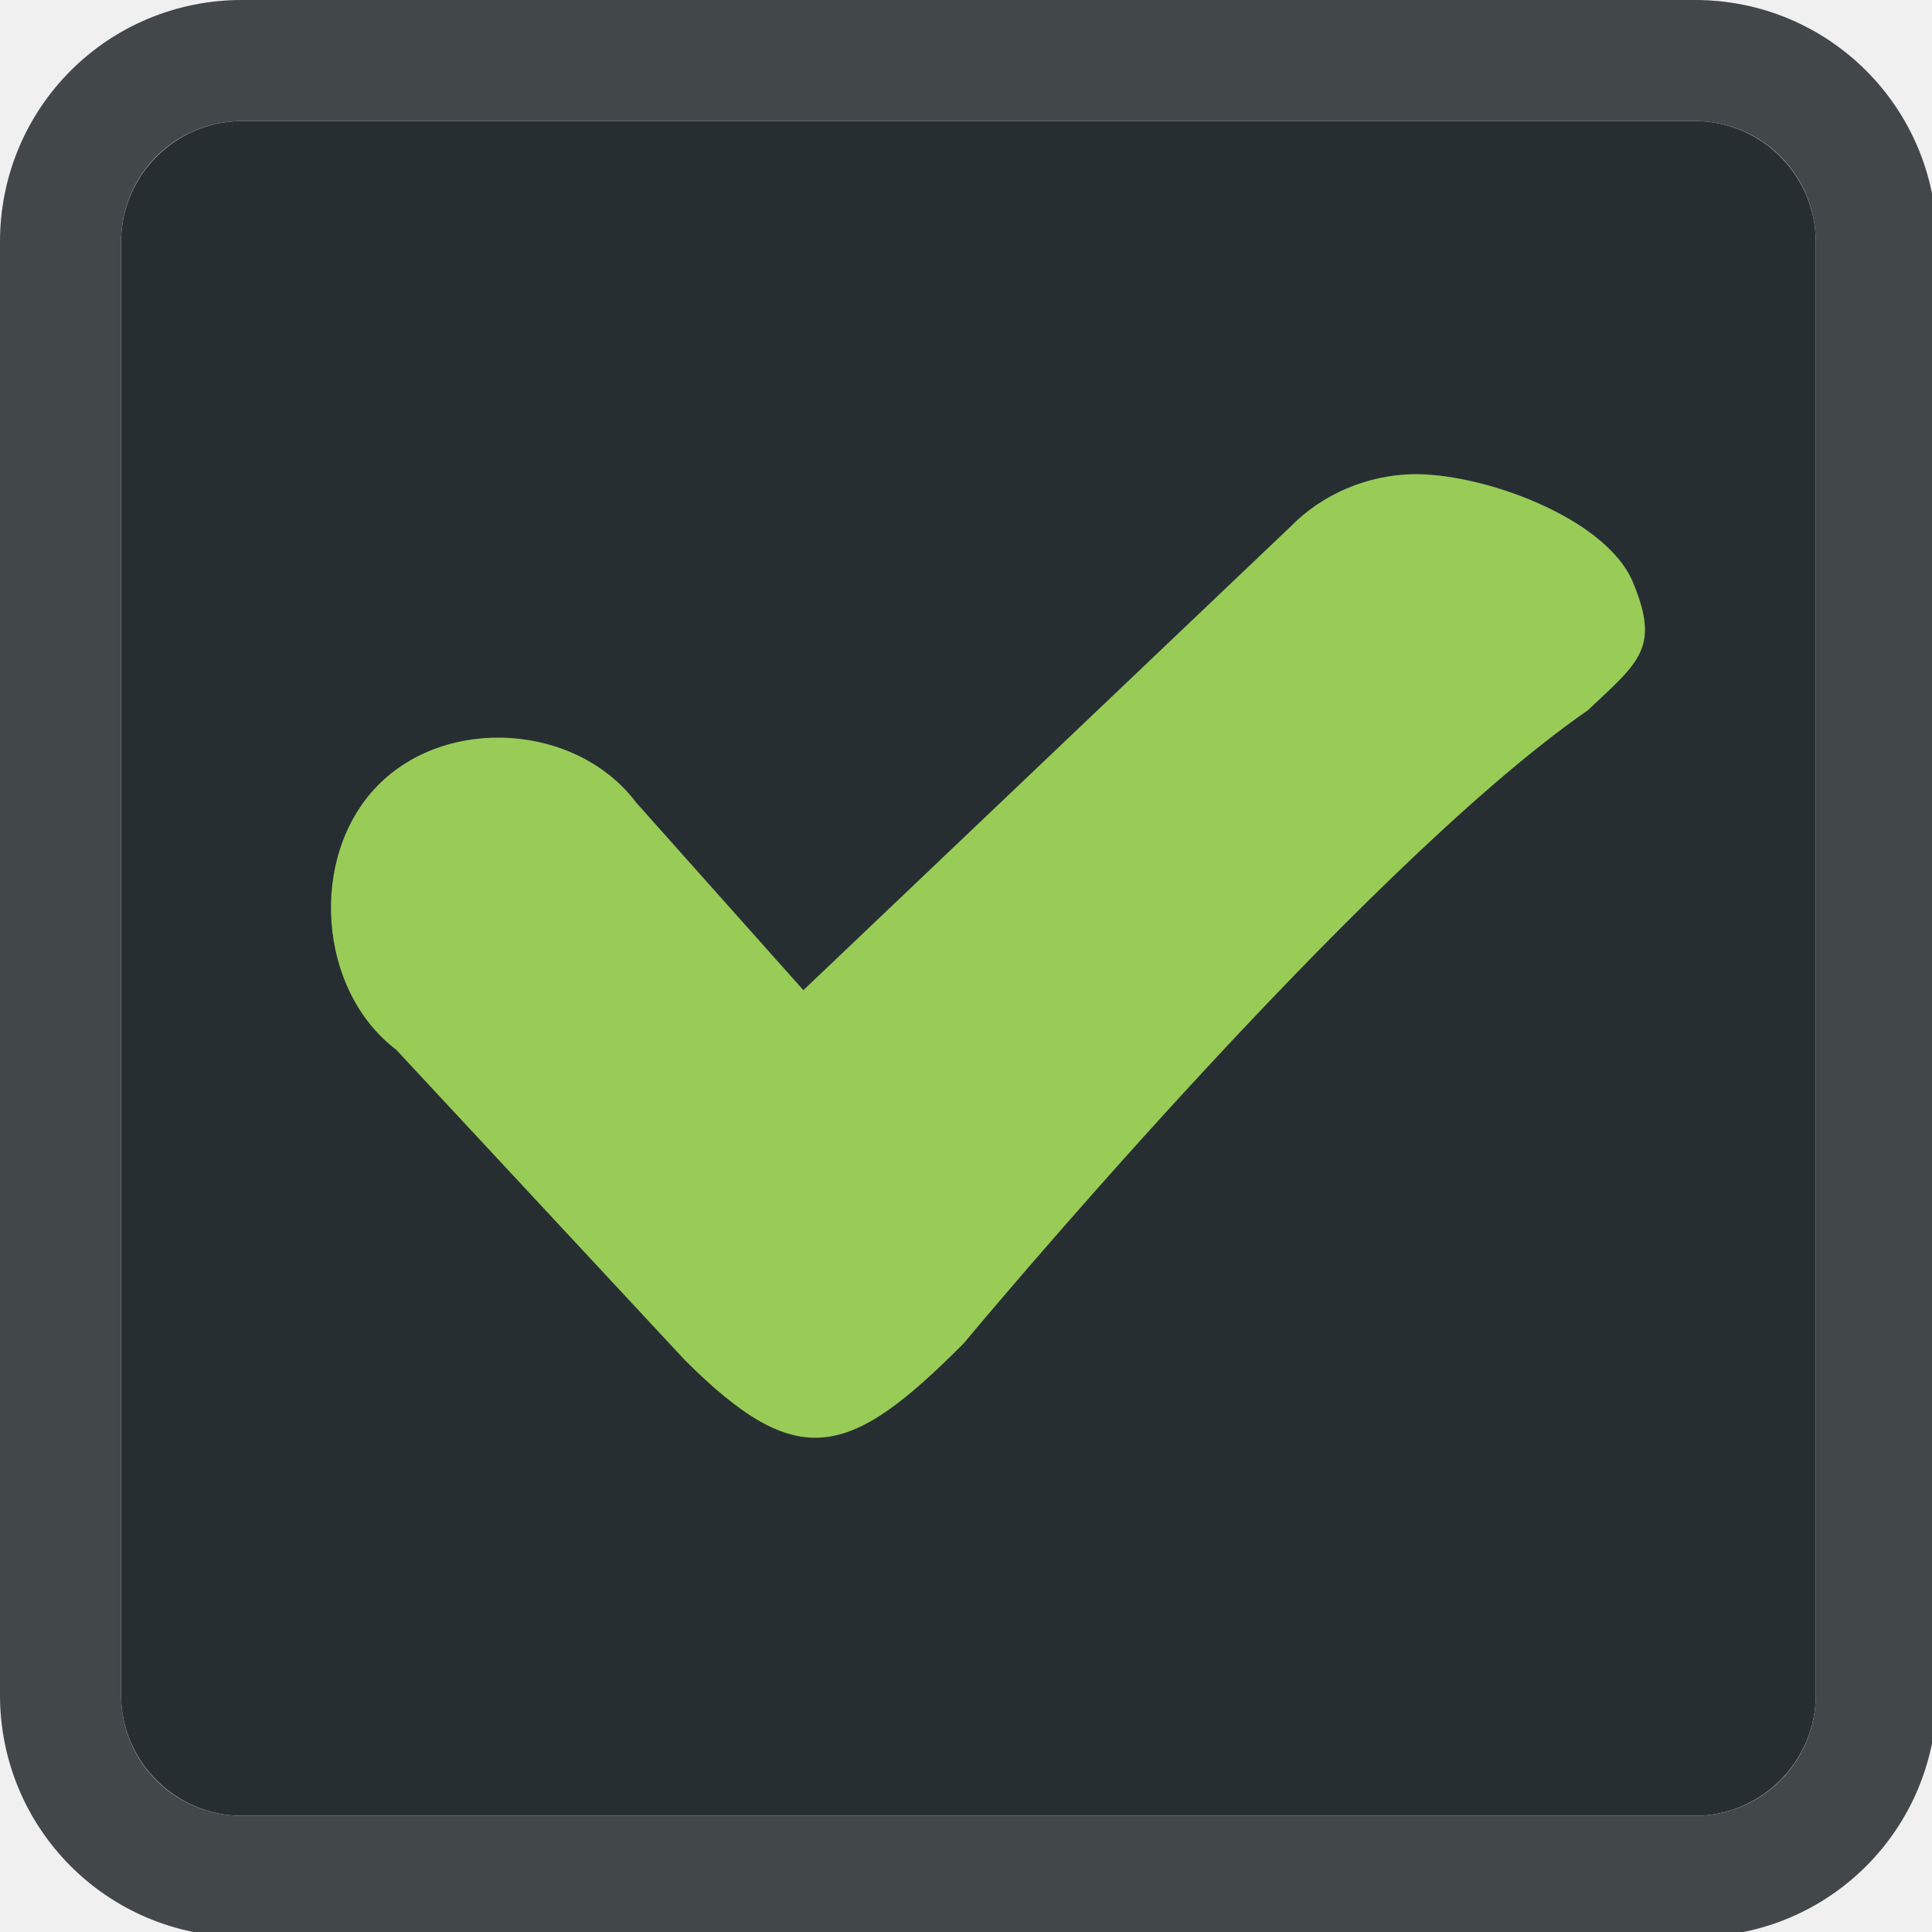
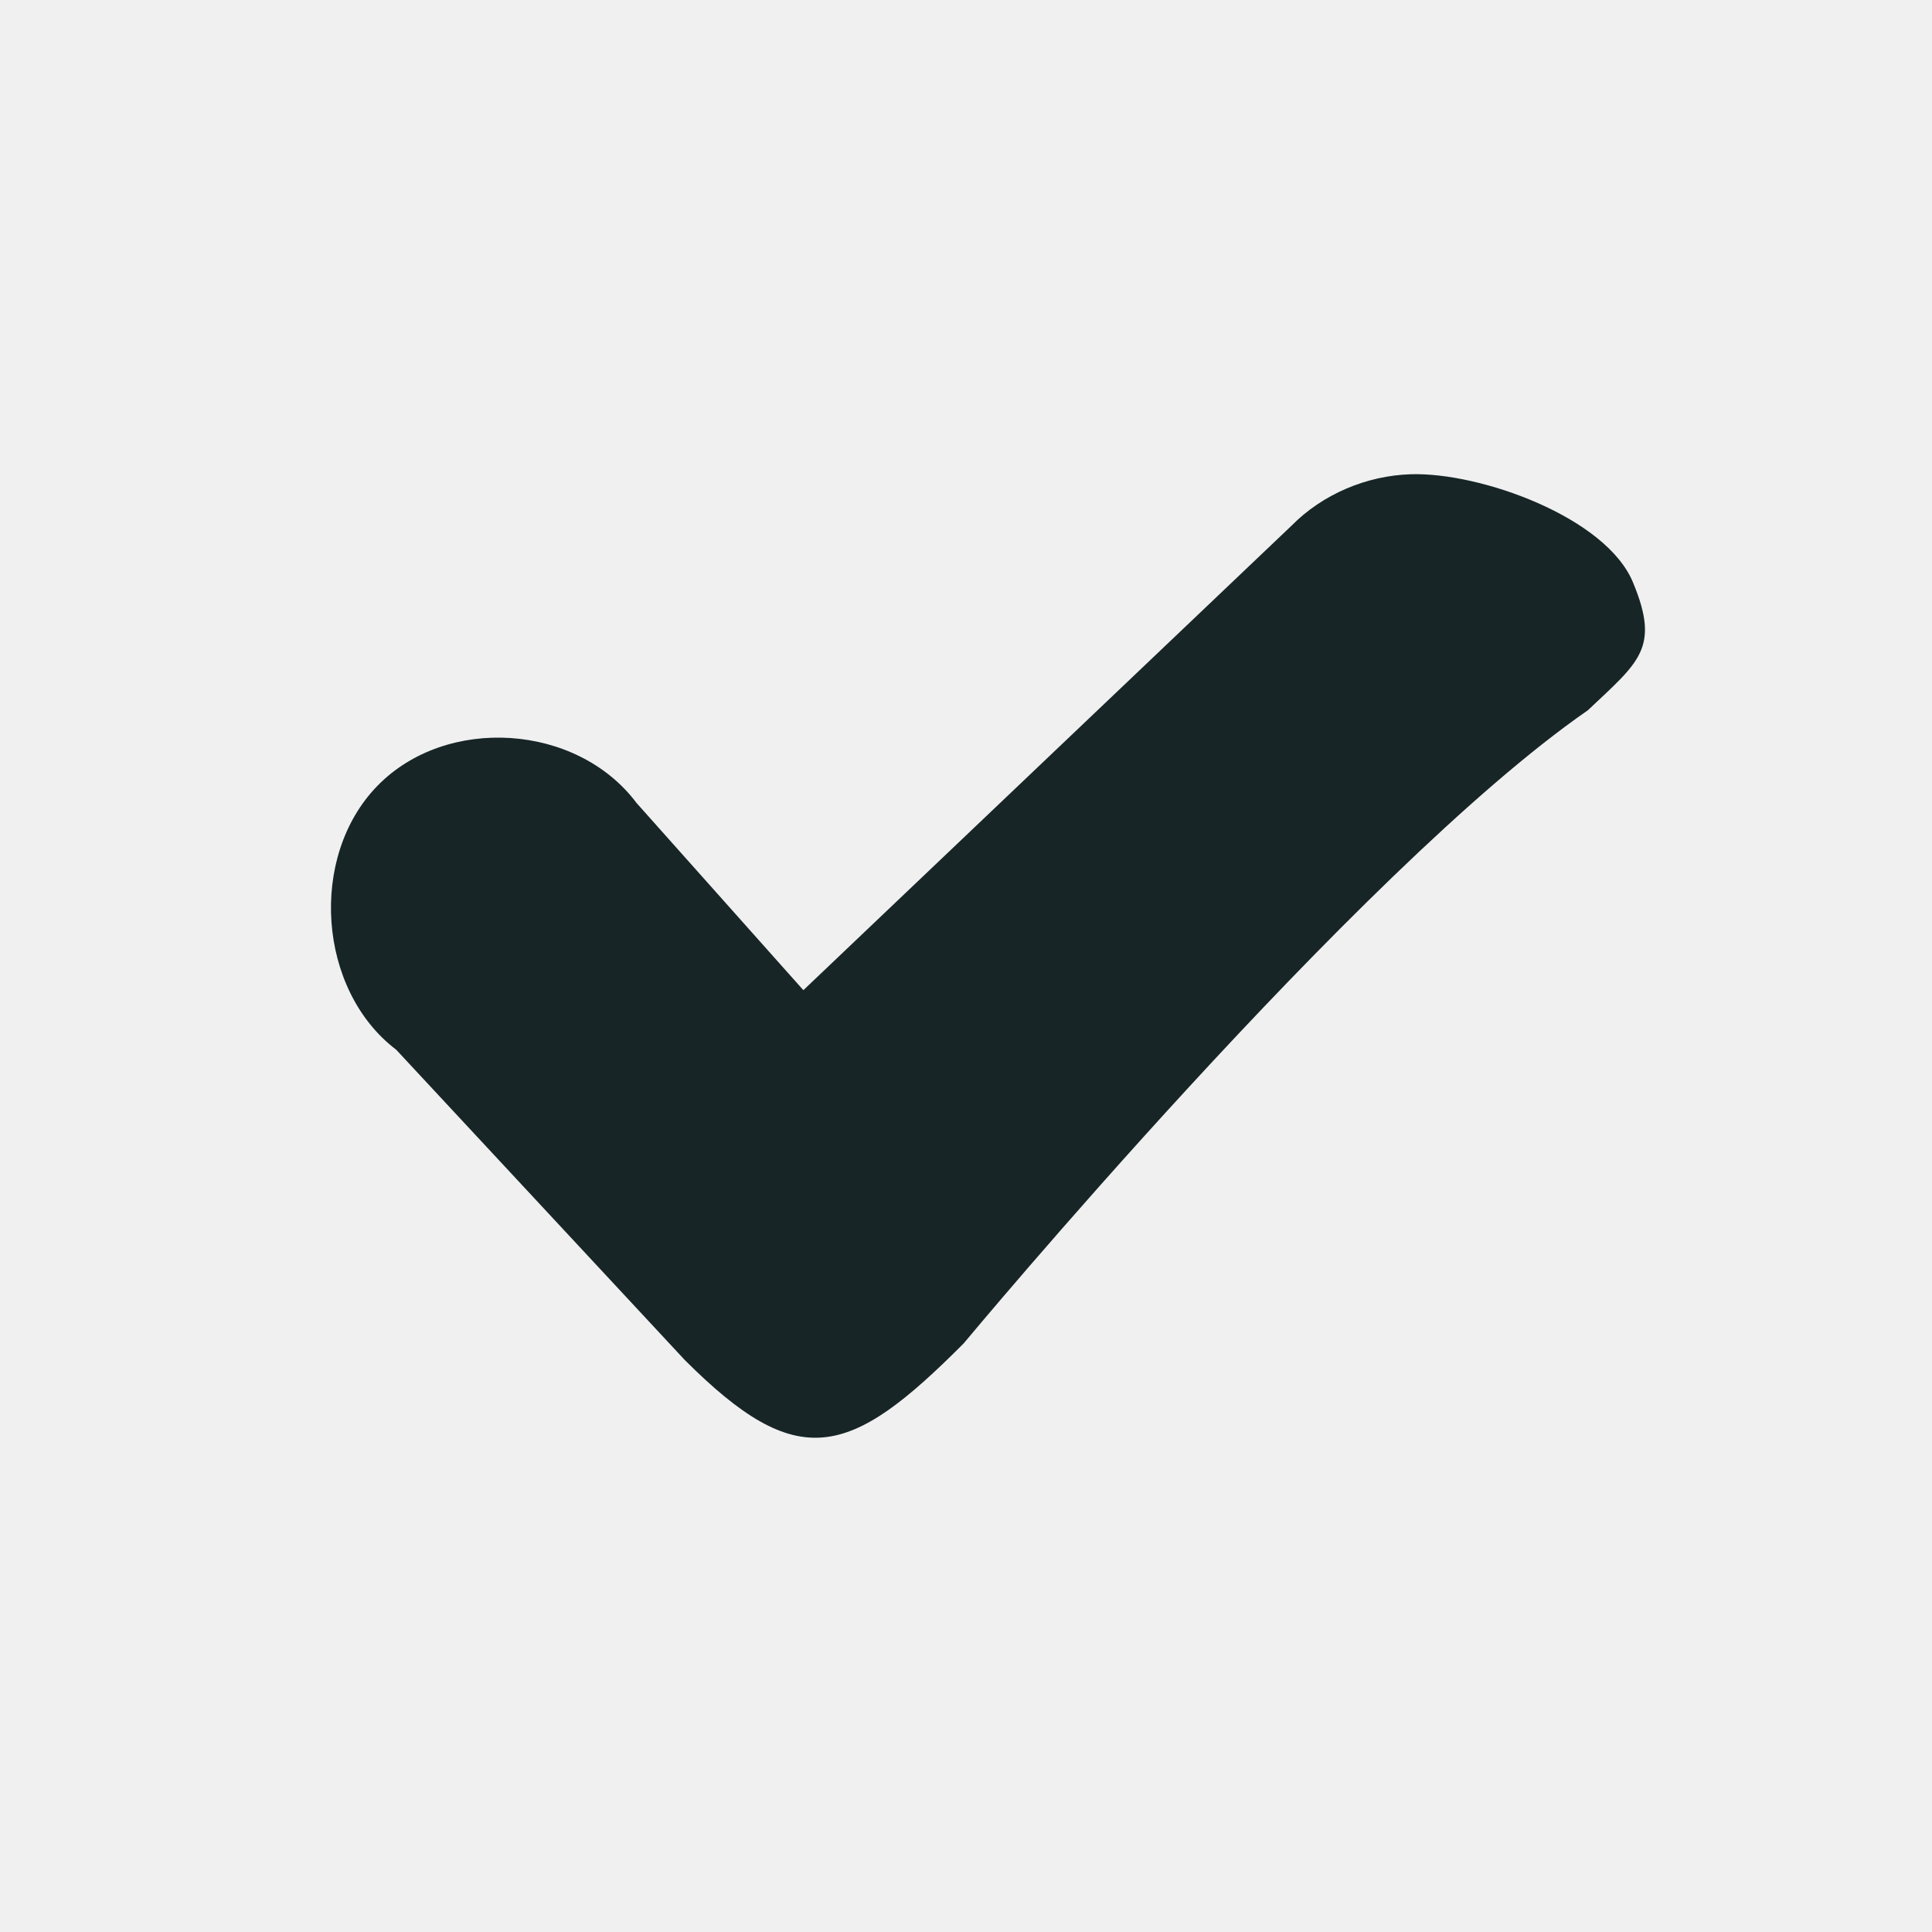
<svg xmlns="http://www.w3.org/2000/svg" width="133pt" height="133pt" viewBox="0 0 133 133" version="1.1">
  <g id="surface1">
-     <path style=" stroke:none;fill-rule:nonzero;fill:#272e32;fill-opacity:1;" d="M 16.668 8.332 L 116.668 8.332 C 121.258 8.332 125 12.078 125 16.668 L 125 116.668 C 125 121.258 121.258 125 116.668 125 L 16.668 125 C 12.078 125 8.332 121.258 8.332 116.668 L 8.332 16.668 C 8.332 12.078 12.078 8.332 16.668 8.332 Z M 16.668 8.332 " />
-     <path style=" stroke:none;fill-rule:nonzero;fill:#21272a;fill-opacity:1;" d="M 16.668 0 C 7.422 0 0 7.422 0 16.668 L 0 116.668 C 0 125.91 7.422 133.332 16.668 133.332 L 116.668 133.332 C 125.91 133.332 133.332 125.91 133.332 116.668 L 133.332 16.668 C 133.332 7.422 125.91 0 116.668 0 Z M 16.668 8.332 L 116.668 8.332 C 121.289 8.332 125 12.043 125 16.668 L 125 116.668 C 125 121.289 121.289 125 116.668 125 L 16.668 125 C 12.043 125 8.332 121.289 8.332 116.668 L 8.332 16.668 C 8.332 12.043 12.043 8.332 16.668 8.332 Z M 16.668 8.332 " />
-     <path style=" stroke:none;fill-rule:nonzero;fill:#ffffff;fill-opacity:0.15;" d="M 16.668 0 C 7.422 0 0 7.422 0 16.668 L 0 116.668 C 0 125.91 7.422 133.332 16.668 133.332 L 116.668 133.332 C 125.91 133.332 133.332 125.91 133.332 116.668 L 133.332 16.668 C 133.332 7.422 125.91 0 116.668 0 Z M 16.668 8.332 L 116.668 8.332 C 121.289 8.332 125 12.043 125 16.668 L 125 116.668 C 125 121.289 121.289 125 116.668 125 L 16.668 125 C 12.043 125 8.332 121.289 8.332 116.668 L 8.332 16.668 C 8.332 12.043 12.043 8.332 16.668 8.332 Z M 16.668 8.332 " />
-     <path style=" stroke:none;fill-rule:nonzero;fill:#98cc57;fill-opacity:1;" d="M 97.102 32.648 C 94.074 32.746 91.047 34.016 88.898 36.199 L 55.305 68.164 L 43.816 55.273 C 39.715 49.805 30.73 49.219 25.977 54.102 C 21.223 58.984 21.875 68.164 27.277 72.266 L 47.137 93.621 C 54.949 101.434 58.465 100.391 66.34 92.48 C 66.34 92.48 93.426 59.895 109.309 48.895 C 112.824 45.574 114.289 44.629 112.434 40.137 C 110.613 35.613 101.887 32.488 97.102 32.648 Z M 97.102 32.648 " />
+     <path style=" stroke:none;fill-rule:nonzero;fill:#172526;fill-opacity:1;" d="M 97.102 32.648 C 94.074 32.746 91.047 34.016 88.898 36.199 L 55.305 68.164 L 43.816 55.273 C 39.715 49.805 30.73 49.219 25.977 54.102 C 21.223 58.984 21.875 68.164 27.277 72.266 L 47.137 93.621 C 54.949 101.434 58.465 100.391 66.34 92.48 C 66.34 92.48 93.426 59.895 109.309 48.895 C 112.824 45.574 114.289 44.629 112.434 40.137 C 110.613 35.613 101.887 32.488 97.102 32.648 Z M 97.102 32.648 " />
  </g>
</svg>
